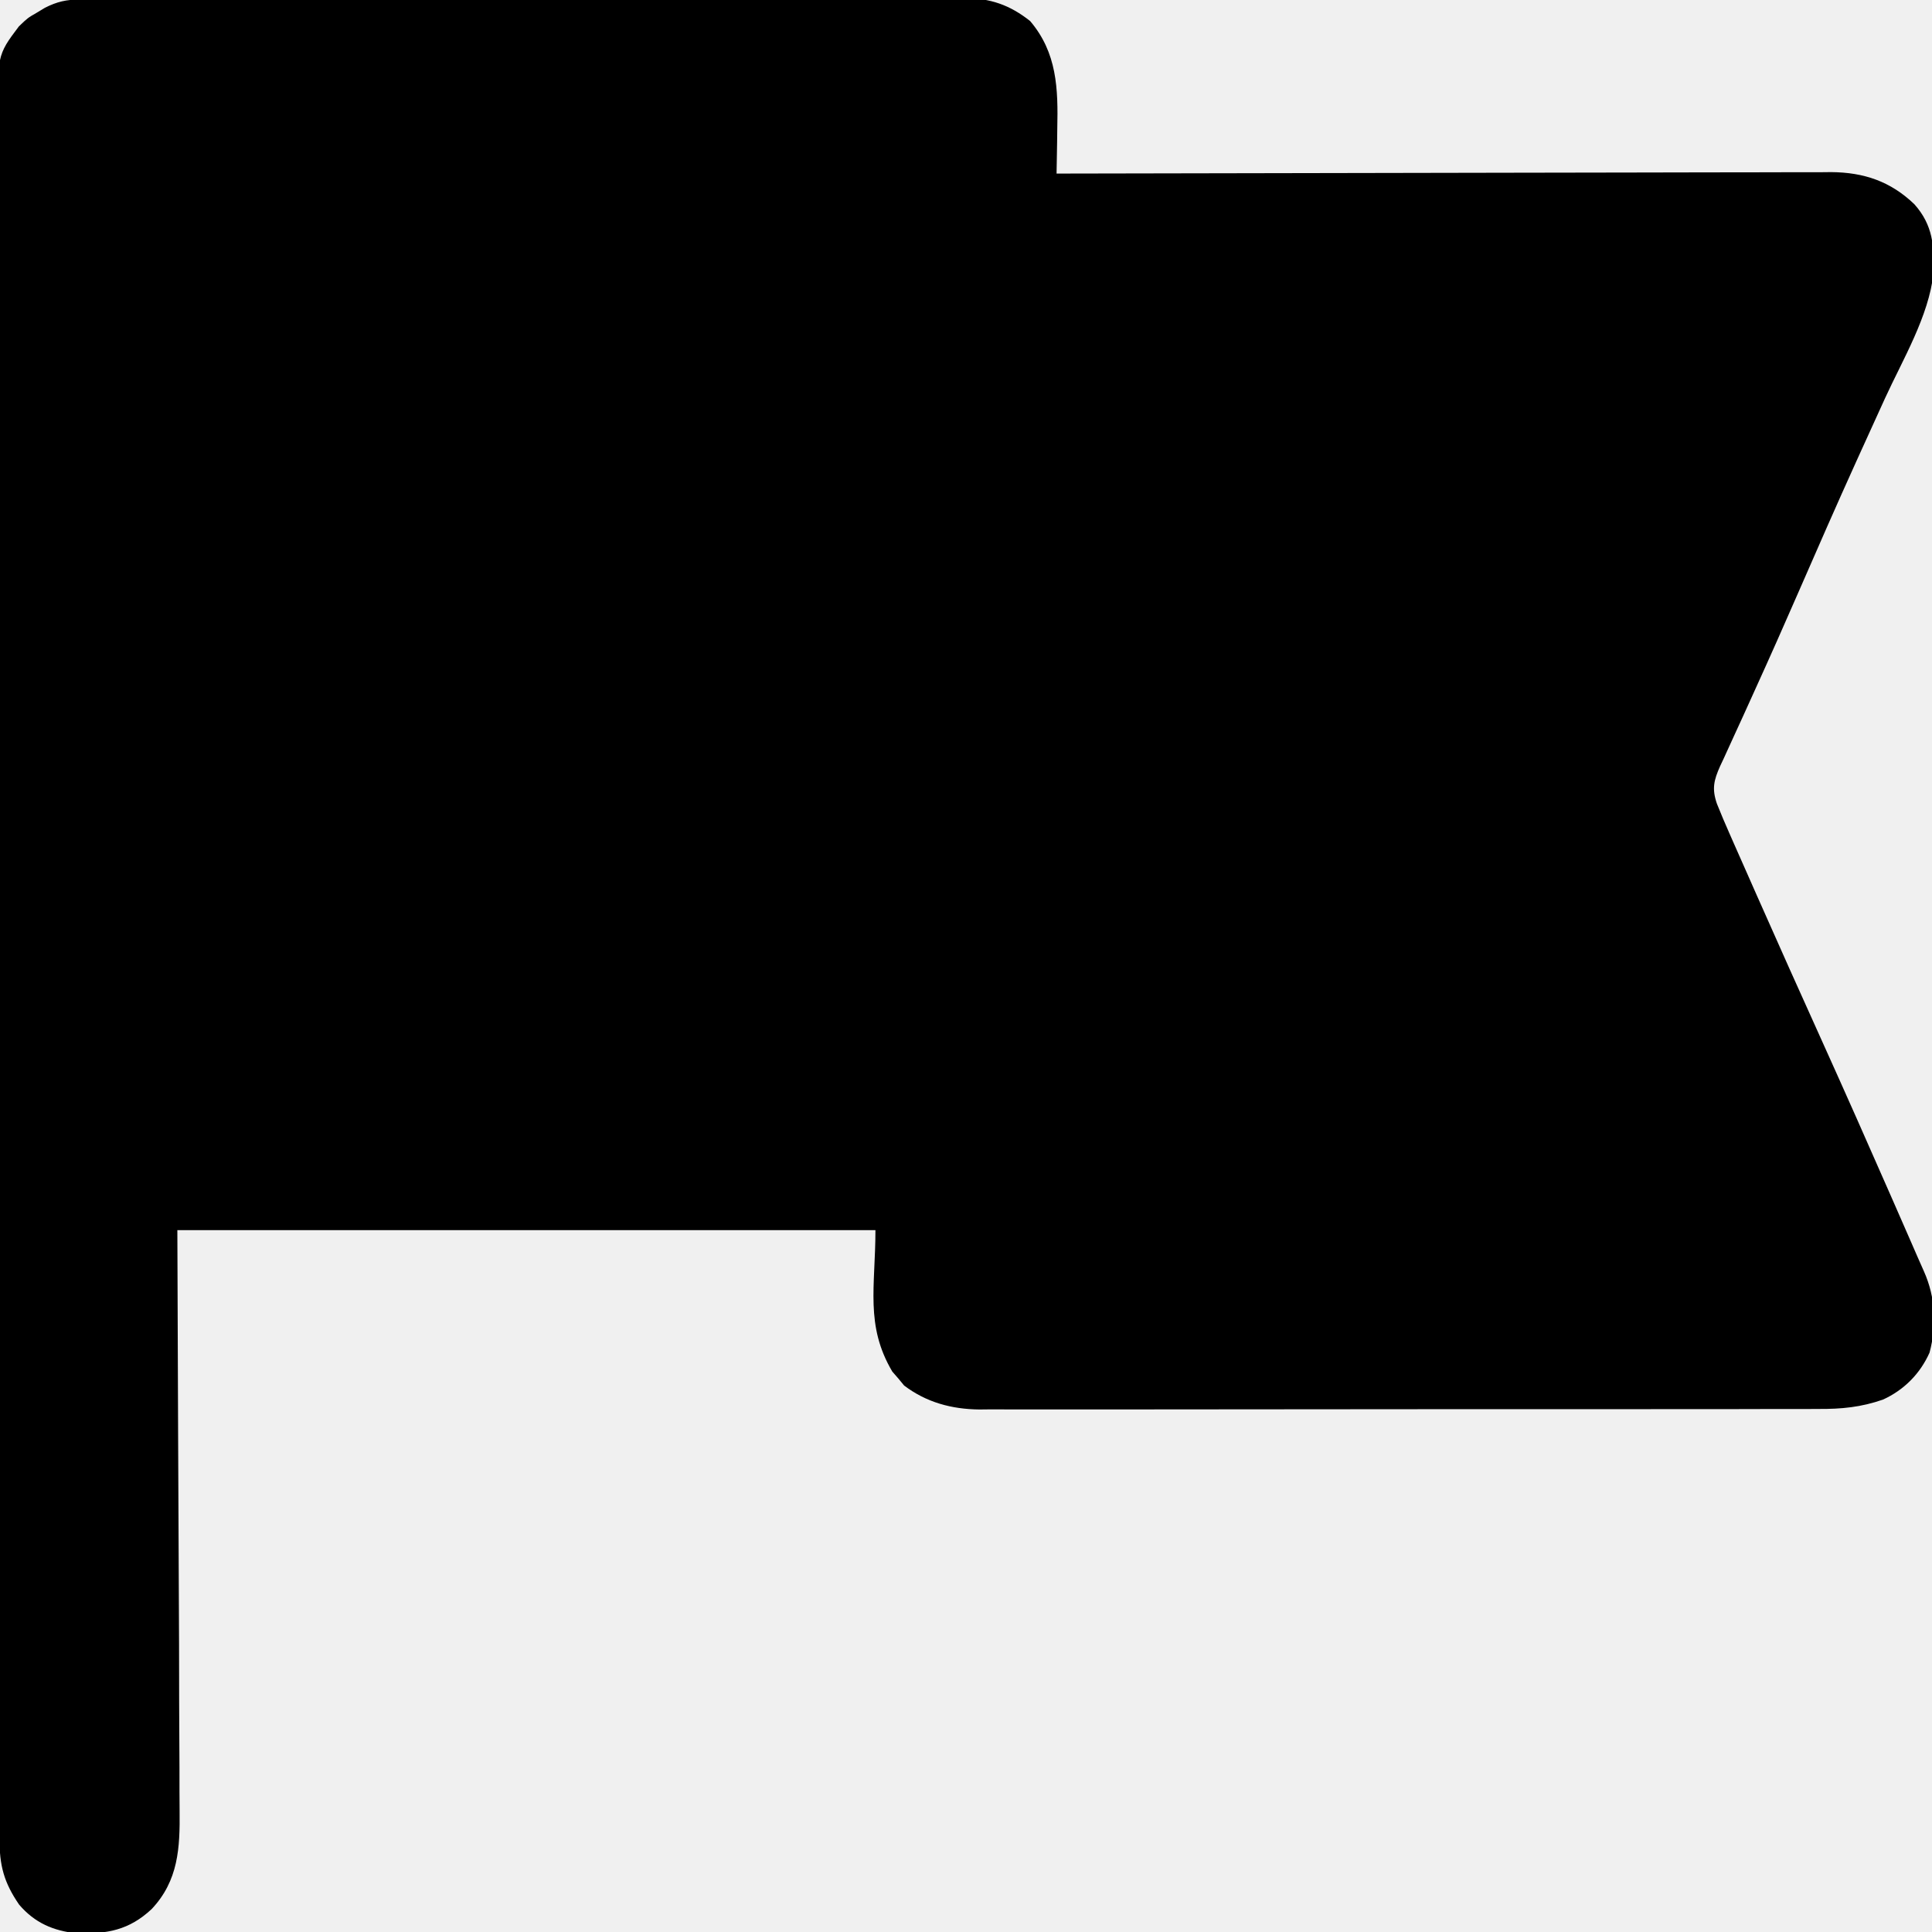
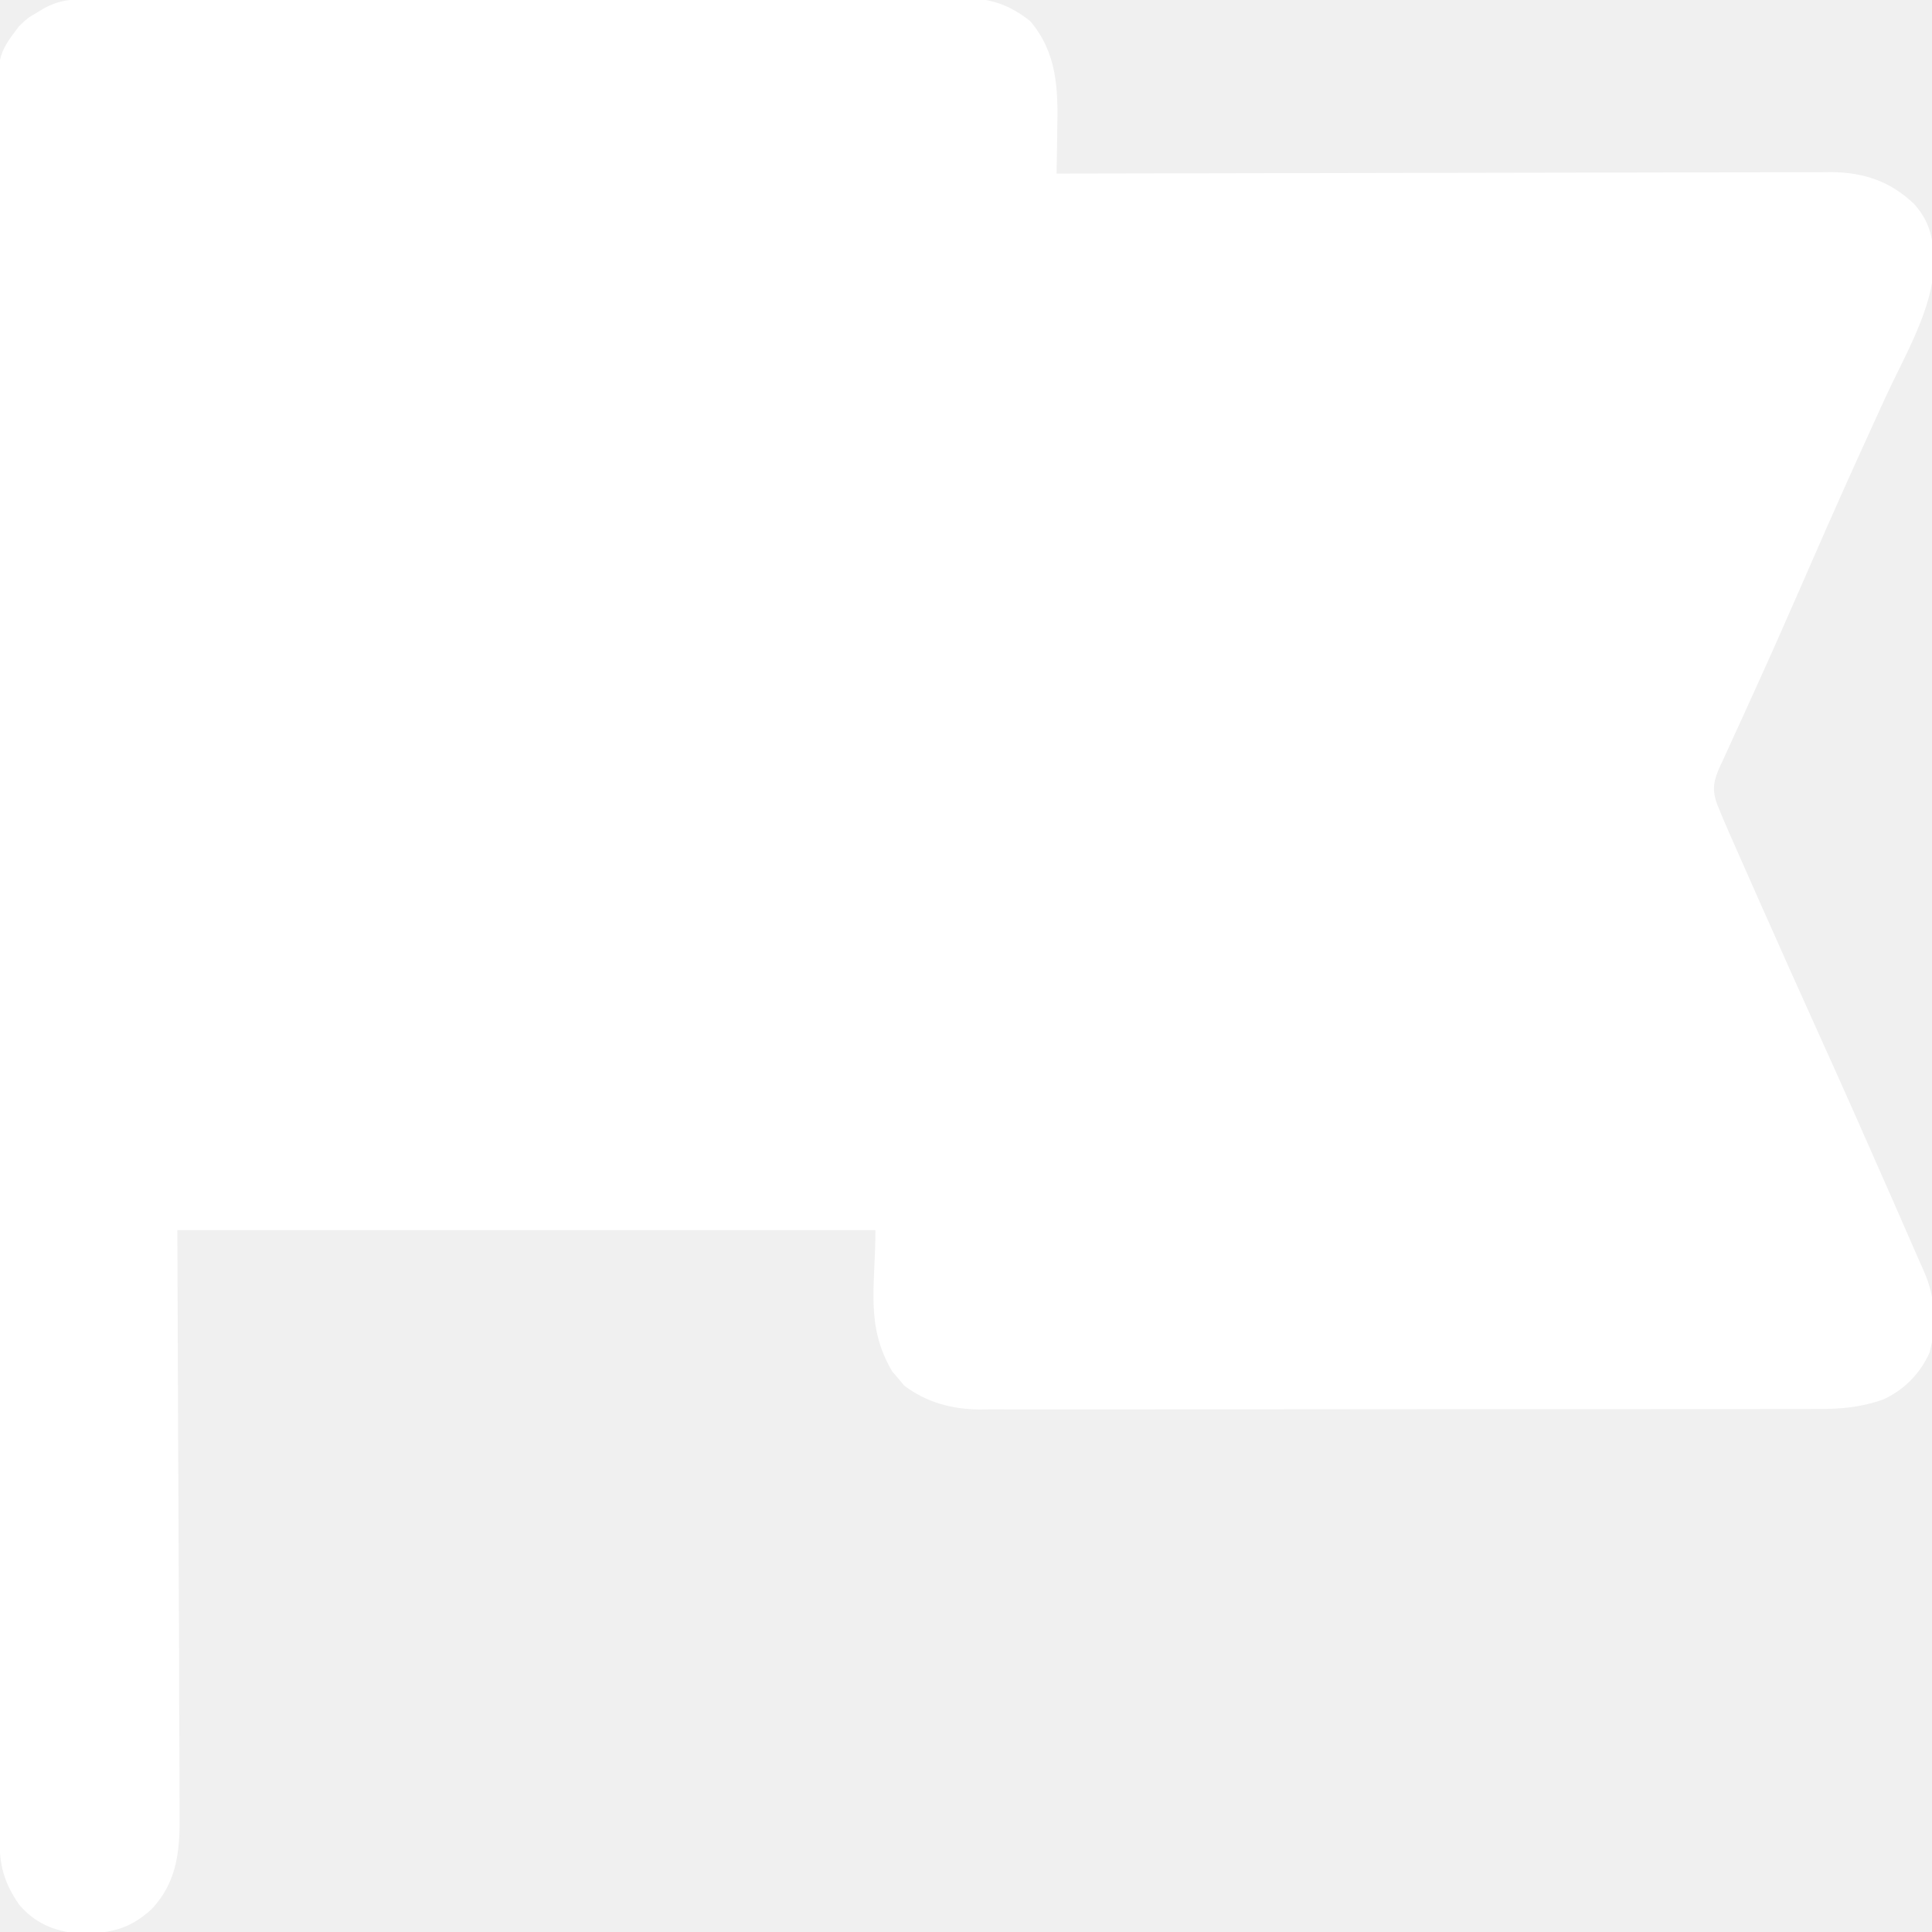
<svg xmlns="http://www.w3.org/2000/svg" version="1.1" width="512" height="512">
-   <path d="M0 0 C1.287 -0.007 1.287 -0.007 2.6 -0.014 C4.014 -0.013 4.014 -0.013 5.457 -0.013 C6.96 -0.018 6.96 -0.018 8.492 -0.024 C11.864 -0.035 15.235 -0.039 18.607 -0.043 C21.018 -0.049 23.429 -0.056 25.84 -0.063 C33.087 -0.082 40.334 -0.093 47.581 -0.101 C50.994 -0.106 54.408 -0.111 57.821 -0.116 C69.17 -0.133 80.518 -0.148 91.866 -0.155 C94.811 -0.157 97.756 -0.159 100.701 -0.161 C101.799 -0.162 101.799 -0.162 102.919 -0.162 C114.773 -0.171 126.627 -0.196 138.481 -0.229 C150.653 -0.262 162.826 -0.28 174.999 -0.283 C181.832 -0.285 188.665 -0.294 195.499 -0.319 C201.928 -0.343 208.357 -0.347 214.787 -0.337 C217.146 -0.336 219.505 -0.342 221.864 -0.356 C225.086 -0.374 228.308 -0.367 231.53 -0.354 C232.928 -0.37 232.928 -0.37 234.354 -0.387 C241.267 -0.319 246.356 1.405 251.8 5.705 C258.955 14.106 259.24 23.634 258.999 34.259 C258.985 35.406 258.972 36.554 258.958 37.736 C258.923 40.536 258.874 43.335 258.811 46.134 C260.438 46.13 260.438 46.13 262.097 46.126 C288.488 46.059 314.878 46.01 341.269 45.979 C354.032 45.963 366.794 45.942 379.556 45.908 C390.681 45.878 401.805 45.859 412.93 45.852 C418.819 45.848 424.709 45.839 430.598 45.817 C436.144 45.797 441.69 45.79 447.236 45.795 C449.269 45.794 451.302 45.788 453.335 45.777 C456.117 45.762 458.899 45.765 461.681 45.773 C462.479 45.765 463.278 45.756 464.101 45.747 C472.799 45.816 479.843 48.214 486.147 54.267 C491.062 59.782 491.449 65.362 491.195 72.542 C489.98 83.915 483.071 95.396 478.344 105.719 C476.219 110.361 474.109 115.009 471.999 119.658 C471.566 120.612 471.133 121.566 470.687 122.549 C465.493 134.013 460.444 145.539 455.415 157.076 C451.701 165.59 447.944 174.08 444.093 182.533 C442.965 185.021 441.838 187.509 440.711 189.997 C439.993 191.574 439.27 193.148 438.543 194.72 C437.544 196.879 436.561 199.045 435.581 201.212 C435.283 201.844 434.985 202.475 434.678 203.126 C432.976 206.941 432.447 209.174 433.811 213.134 C434.899 215.85 436.024 218.515 437.214 221.185 C437.563 221.979 437.911 222.772 438.271 223.59 C439.425 226.211 440.587 228.829 441.749 231.447 C442.565 233.295 443.381 235.143 444.196 236.992 C450.039 250.217 455.965 263.405 461.917 276.581 C467.94 289.918 473.872 303.294 479.749 316.697 C480.136 317.58 480.524 318.464 480.923 319.374 C482.021 321.879 483.117 324.383 484.214 326.888 C484.535 327.622 484.856 328.355 485.187 329.111 C485.783 330.475 486.377 331.84 486.97 333.205 C487.534 334.5 488.106 335.791 488.686 337.079 C491.737 343.95 492.096 351.295 490.155 358.607 C487.66 364.188 483.396 368.5 477.826 371.039 C472.009 373.066 466.818 373.563 460.685 373.522 C459.704 373.527 458.724 373.533 457.713 373.538 C454.448 373.552 451.183 373.545 447.917 373.538 C445.567 373.544 443.218 373.551 440.868 373.559 C434.5 373.577 428.133 373.576 421.765 373.57 C415.771 373.567 409.776 373.575 403.782 373.581 C391.185 373.595 378.588 373.59 365.991 373.578 C354.481 373.568 342.972 373.581 331.462 373.605 C319.626 373.63 307.79 373.639 295.954 373.633 C289.316 373.629 282.678 373.632 276.041 373.649 C269.798 373.664 263.556 373.66 257.314 373.642 C255.027 373.638 252.74 373.641 250.452 373.651 C247.323 373.665 244.194 373.653 241.065 373.635 C240.166 373.645 239.268 373.655 238.342 373.665 C231.024 373.58 224.306 371.788 218.409 367.31 C217.649 366.388 217.649 366.388 216.874 365.447 C216.349 364.845 215.825 364.243 215.284 363.623 C208.028 351.362 210.811 341.076 210.811 326.134 C149.761 326.134 88.711 326.134 25.811 326.134 C26.009 380.973 26.009 380.973 26.262 435.811 C26.284 446.43 26.284 446.43 26.289 451.405 C26.293 454.872 26.312 458.338 26.339 461.804 C26.374 466.233 26.384 470.662 26.377 475.091 C26.378 476.712 26.388 478.332 26.407 479.953 C26.52 489.851 26.107 498.508 18.997 506.062 C12.996 511.659 7.242 512.666 -0.829 512.501 C-7.089 511.817 -11.964 509.727 -16.103 504.904 C-20.175 498.988 -21.337 494.472 -21.326 487.328 C-21.328 486.52 -21.331 485.713 -21.334 484.881 C-21.341 482.152 -21.342 479.423 -21.343 476.694 C-21.347 474.727 -21.351 472.76 -21.356 470.793 C-21.368 465.369 -21.373 459.945 -21.378 454.521 C-21.384 448.678 -21.396 442.836 -21.406 436.993 C-21.43 423.541 -21.444 410.088 -21.457 396.636 C-21.461 391.982 -21.465 387.328 -21.47 382.673 C-21.495 357.927 -21.517 333.181 -21.53 308.436 C-21.533 302.702 -21.536 296.968 -21.539 291.234 C-21.539 290.521 -21.54 289.809 -21.54 289.075 C-21.552 265.981 -21.583 242.887 -21.625 219.793 C-21.667 196.052 -21.694 172.311 -21.699 148.57 C-21.702 134.588 -21.713 120.606 -21.748 106.623 C-21.776 95.289 -21.787 83.956 -21.776 72.622 C-21.77 66.838 -21.773 61.055 -21.798 55.271 C-21.821 49.975 -21.82 44.68 -21.801 39.384 C-21.798 37.47 -21.804 35.555 -21.819 33.64 C-21.957 14.79 -21.957 14.79 -16.189 7.134 C-13.837 4.88 -13.837 4.88 -11.564 3.572 C-10.431 2.889 -10.431 2.889 -9.275 2.193 C-6.082 0.573 -3.53 0.009 0 0 Z " fill="#000000" transform="translate(21.18867,-0.1342211)" />
+   <path d="M0 0 C1.287 -0.007 1.287 -0.007 2.6 -0.014 C4.014 -0.013 4.014 -0.013 5.457 -0.013 C6.96 -0.018 6.96 -0.018 8.492 -0.024 C11.864 -0.035 15.235 -0.039 18.607 -0.043 C21.018 -0.049 23.429 -0.056 25.84 -0.063 C33.087 -0.082 40.334 -0.093 47.581 -0.101 C50.994 -0.106 54.408 -0.111 57.821 -0.116 C69.17 -0.133 80.518 -0.148 91.866 -0.155 C94.811 -0.157 97.756 -0.159 100.701 -0.161 C101.799 -0.162 101.799 -0.162 102.919 -0.162 C114.773 -0.171 126.627 -0.196 138.481 -0.229 C150.653 -0.262 162.826 -0.28 174.999 -0.283 C181.832 -0.285 188.665 -0.294 195.499 -0.319 C201.928 -0.343 208.357 -0.347 214.787 -0.337 C217.146 -0.336 219.505 -0.342 221.864 -0.356 C225.086 -0.374 228.308 -0.367 231.53 -0.354 C232.928 -0.37 232.928 -0.37 234.354 -0.387 C241.267 -0.319 246.356 1.405 251.8 5.705 C258.955 14.106 259.24 23.634 258.999 34.259 C258.985 35.406 258.972 36.554 258.958 37.736 C258.923 40.536 258.874 43.335 258.811 46.134 C260.438 46.13 260.438 46.13 262.097 46.126 C288.488 46.059 314.878 46.01 341.269 45.979 C354.032 45.963 366.794 45.942 379.556 45.908 C390.681 45.878 401.805 45.859 412.93 45.852 C418.819 45.848 424.709 45.839 430.598 45.817 C436.144 45.797 441.69 45.79 447.236 45.795 C449.269 45.794 451.302 45.788 453.335 45.777 C456.117 45.762 458.899 45.765 461.681 45.773 C462.479 45.765 463.278 45.756 464.101 45.747 C472.799 45.816 479.843 48.214 486.147 54.267 C491.062 59.782 491.449 65.362 491.195 72.542 C489.98 83.915 483.071 95.396 478.344 105.719 C476.219 110.361 474.109 115.009 471.999 119.658 C471.566 120.612 471.133 121.566 470.687 122.549 C465.493 134.013 460.444 145.539 455.415 157.076 C451.701 165.59 447.944 174.08 444.093 182.533 C442.965 185.021 441.838 187.509 440.711 189.997 C439.993 191.574 439.27 193.148 438.543 194.72 C437.544 196.879 436.561 199.045 435.581 201.212 C435.283 201.844 434.985 202.475 434.678 203.126 C432.976 206.941 432.447 209.174 433.811 213.134 C434.899 215.85 436.024 218.515 437.214 221.185 C437.563 221.979 437.911 222.772 438.271 223.59 C439.425 226.211 440.587 228.829 441.749 231.447 C442.565 233.295 443.381 235.143 444.196 236.992 C450.039 250.217 455.965 263.405 461.917 276.581 C467.94 289.918 473.872 303.294 479.749 316.697 C480.136 317.58 480.524 318.464 480.923 319.374 C482.021 321.879 483.117 324.383 484.214 326.888 C484.535 327.622 484.856 328.355 485.187 329.111 C485.783 330.475 486.377 331.84 486.97 333.205 C487.534 334.5 488.106 335.791 488.686 337.079 C491.737 343.95 492.096 351.295 490.155 358.607 C487.66 364.188 483.396 368.5 477.826 371.039 C472.009 373.066 466.818 373.563 460.685 373.522 C459.704 373.527 458.724 373.533 457.713 373.538 C454.448 373.552 451.183 373.545 447.917 373.538 C445.567 373.544 443.218 373.551 440.868 373.559 C434.5 373.577 428.133 373.576 421.765 373.57 C415.771 373.567 409.776 373.575 403.782 373.581 C391.185 373.595 378.588 373.59 365.991 373.578 C354.481 373.568 342.972 373.581 331.462 373.605 C319.626 373.63 307.79 373.639 295.954 373.633 C289.316 373.629 282.678 373.632 276.041 373.649 C269.798 373.664 263.556 373.66 257.314 373.642 C255.027 373.638 252.74 373.641 250.452 373.651 C247.323 373.665 244.194 373.653 241.065 373.635 C240.166 373.645 239.268 373.655 238.342 373.665 C231.024 373.58 224.306 371.788 218.409 367.31 C217.649 366.388 217.649 366.388 216.874 365.447 C216.349 364.845 215.825 364.243 215.284 363.623 C208.028 351.362 210.811 341.076 210.811 326.134 C149.761 326.134 88.711 326.134 25.811 326.134 C26.009 380.973 26.009 380.973 26.262 435.811 C26.284 446.43 26.284 446.43 26.289 451.405 C26.293 454.872 26.312 458.338 26.339 461.804 C26.374 466.233 26.384 470.662 26.377 475.091 C26.378 476.712 26.388 478.332 26.407 479.953 C26.52 489.851 26.107 498.508 18.997 506.062 C12.996 511.659 7.242 512.666 -0.829 512.501 C-7.089 511.817 -11.964 509.727 -16.103 504.904 C-20.175 498.988 -21.337 494.472 -21.326 487.328 C-21.328 486.52 -21.331 485.713 -21.334 484.881 C-21.341 482.152 -21.342 479.423 -21.343 476.694 C-21.347 474.727 -21.351 472.76 -21.356 470.793 C-21.368 465.369 -21.373 459.945 -21.378 454.521 C-21.384 448.678 -21.396 442.836 -21.406 436.993 C-21.43 423.541 -21.444 410.088 -21.457 396.636 C-21.461 391.982 -21.465 387.328 -21.47 382.673 C-21.495 357.927 -21.517 333.181 -21.53 308.436 C-21.533 302.702 -21.536 296.968 -21.539 291.234 C-21.539 290.521 -21.54 289.809 -21.54 289.075 C-21.552 265.981 -21.583 242.887 -21.625 219.793 C-21.667 196.052 -21.694 172.311 -21.699 148.57 C-21.702 134.588 -21.713 120.606 -21.748 106.623 C-21.776 95.289 -21.787 83.956 -21.776 72.622 C-21.77 66.838 -21.773 61.055 -21.798 55.271 C-21.821 49.975 -21.82 44.68 -21.801 39.384 C-21.798 37.47 -21.804 35.555 -21.819 33.64 C-21.957 14.79 -21.957 14.79 -16.189 7.134 C-13.837 4.88 -13.837 4.88 -11.564 3.572 C-10.431 2.889 -10.431 2.889 -9.275 2.193 C-6.082 0.573 -3.53 0.009 0 0 Z " fill="#fff" transform="translate(21.18867,-0.1342211)" />
</svg>
